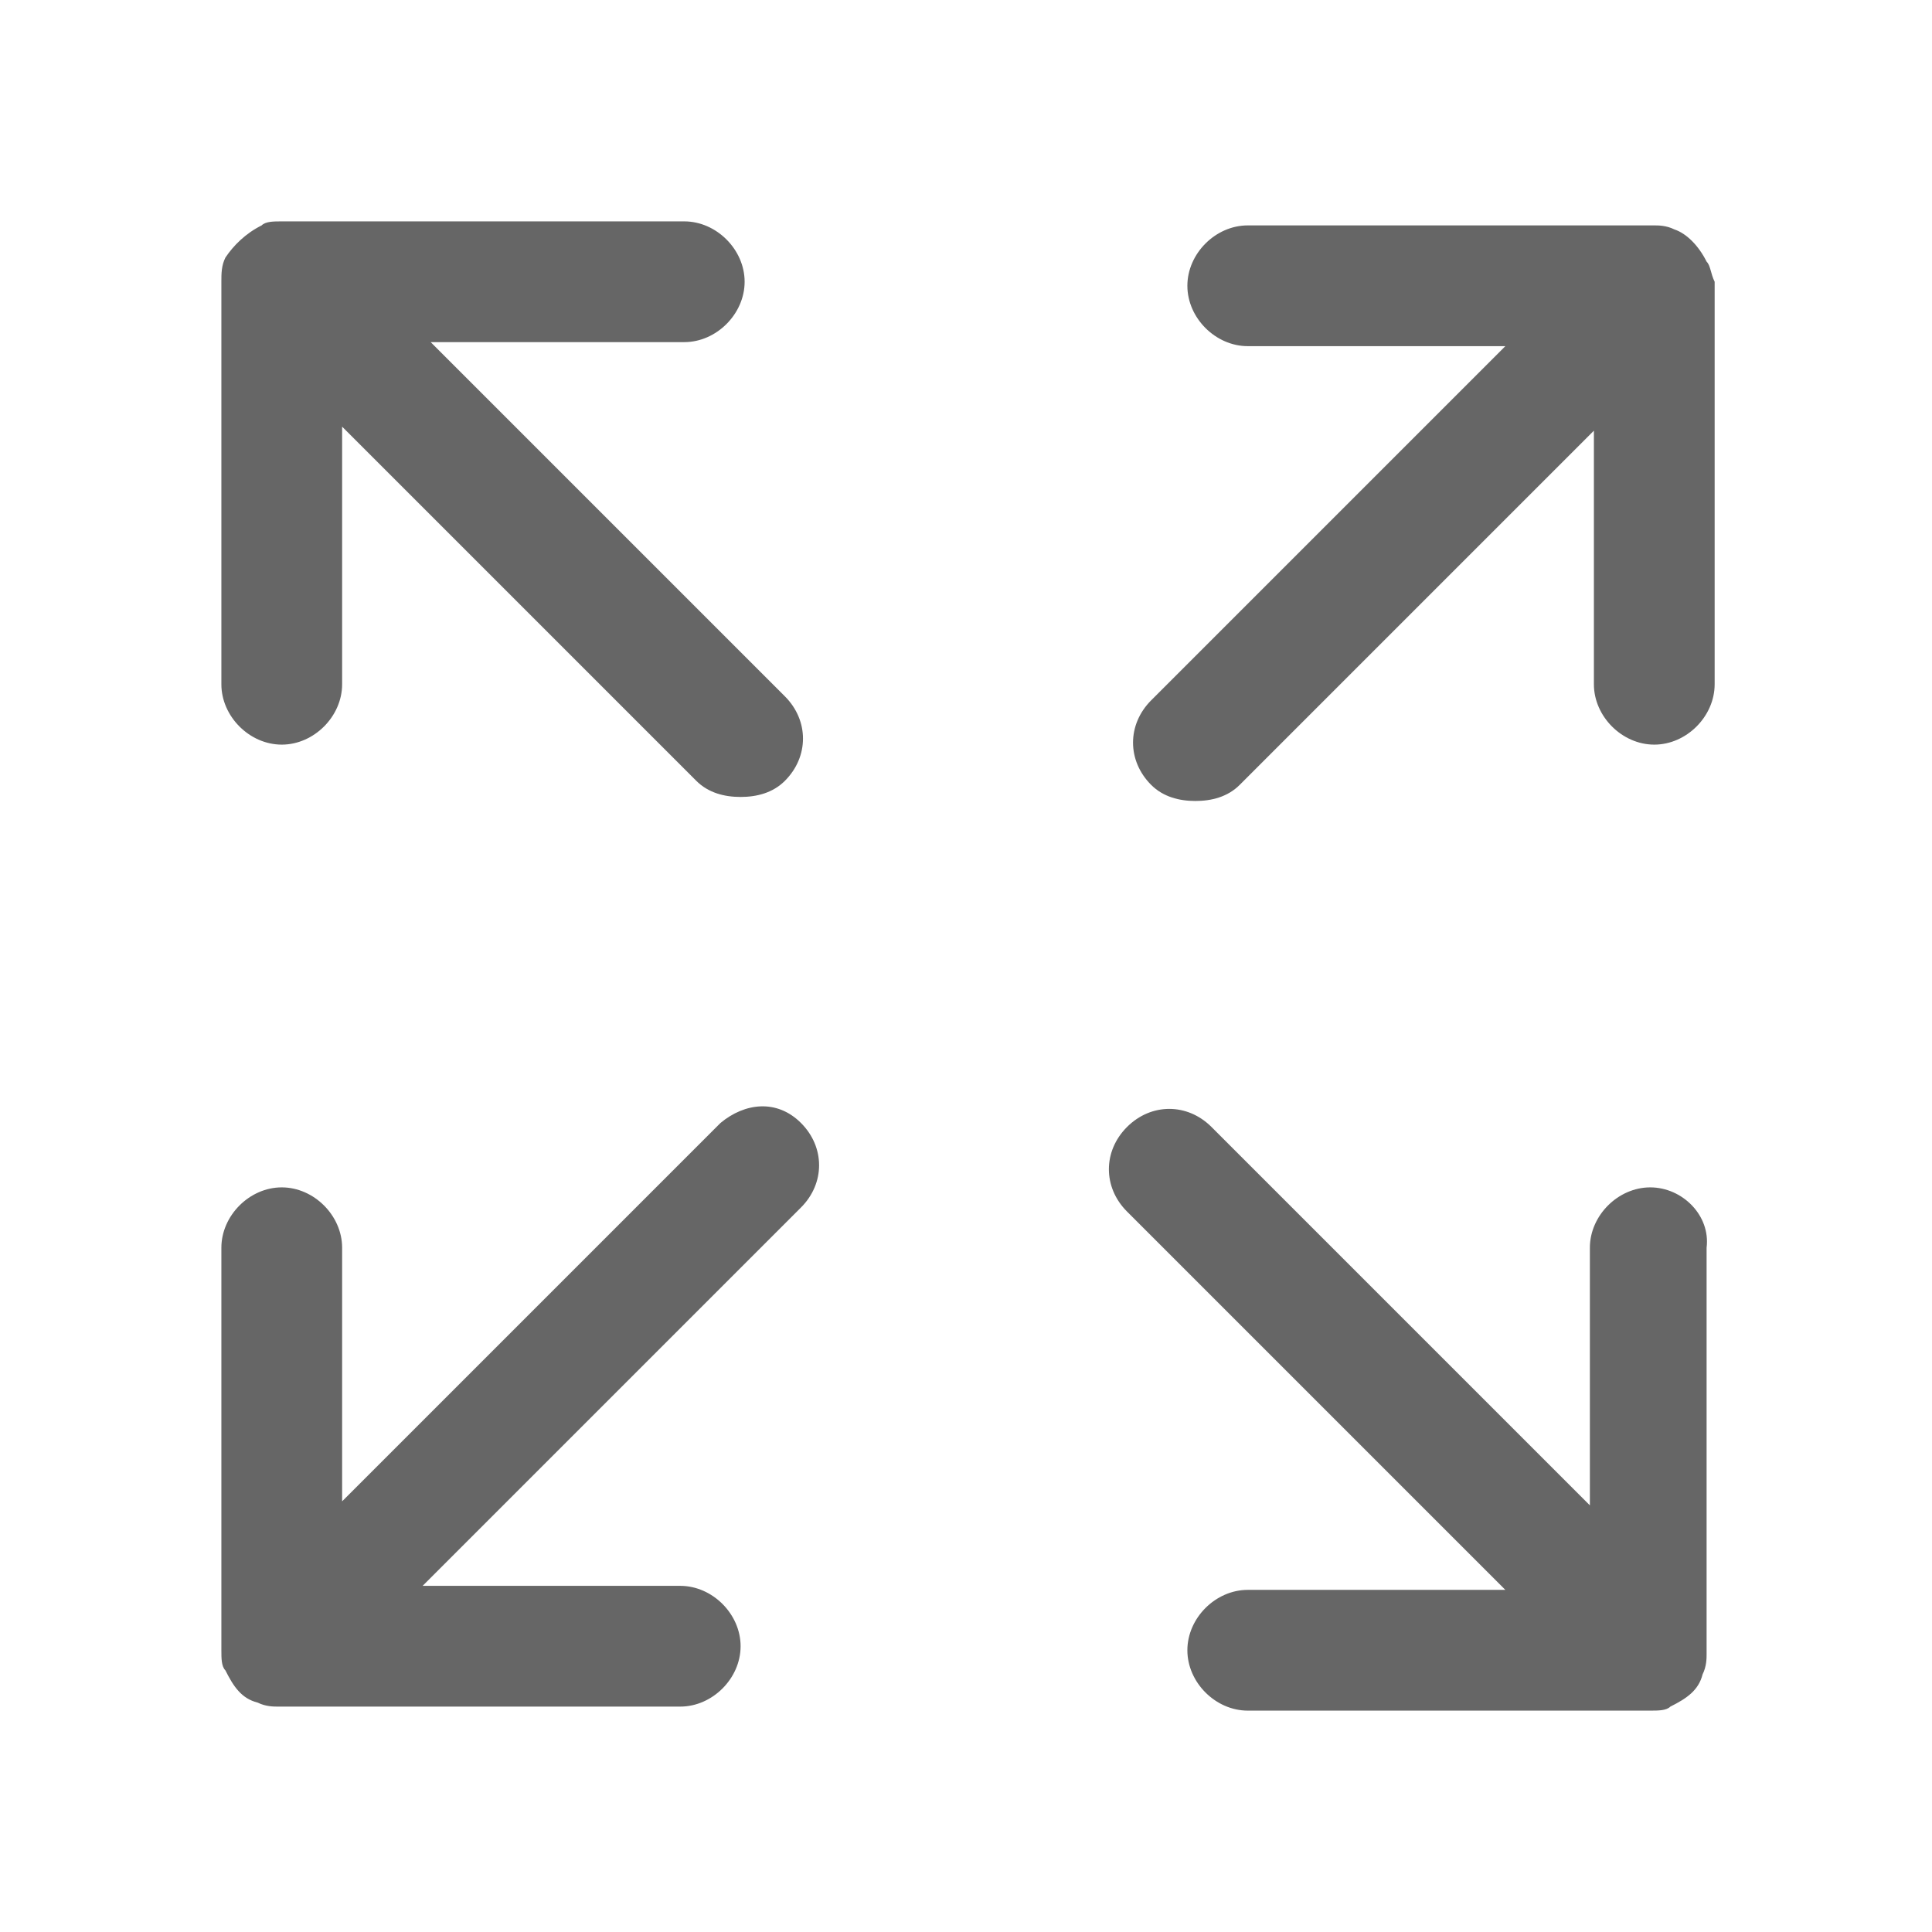
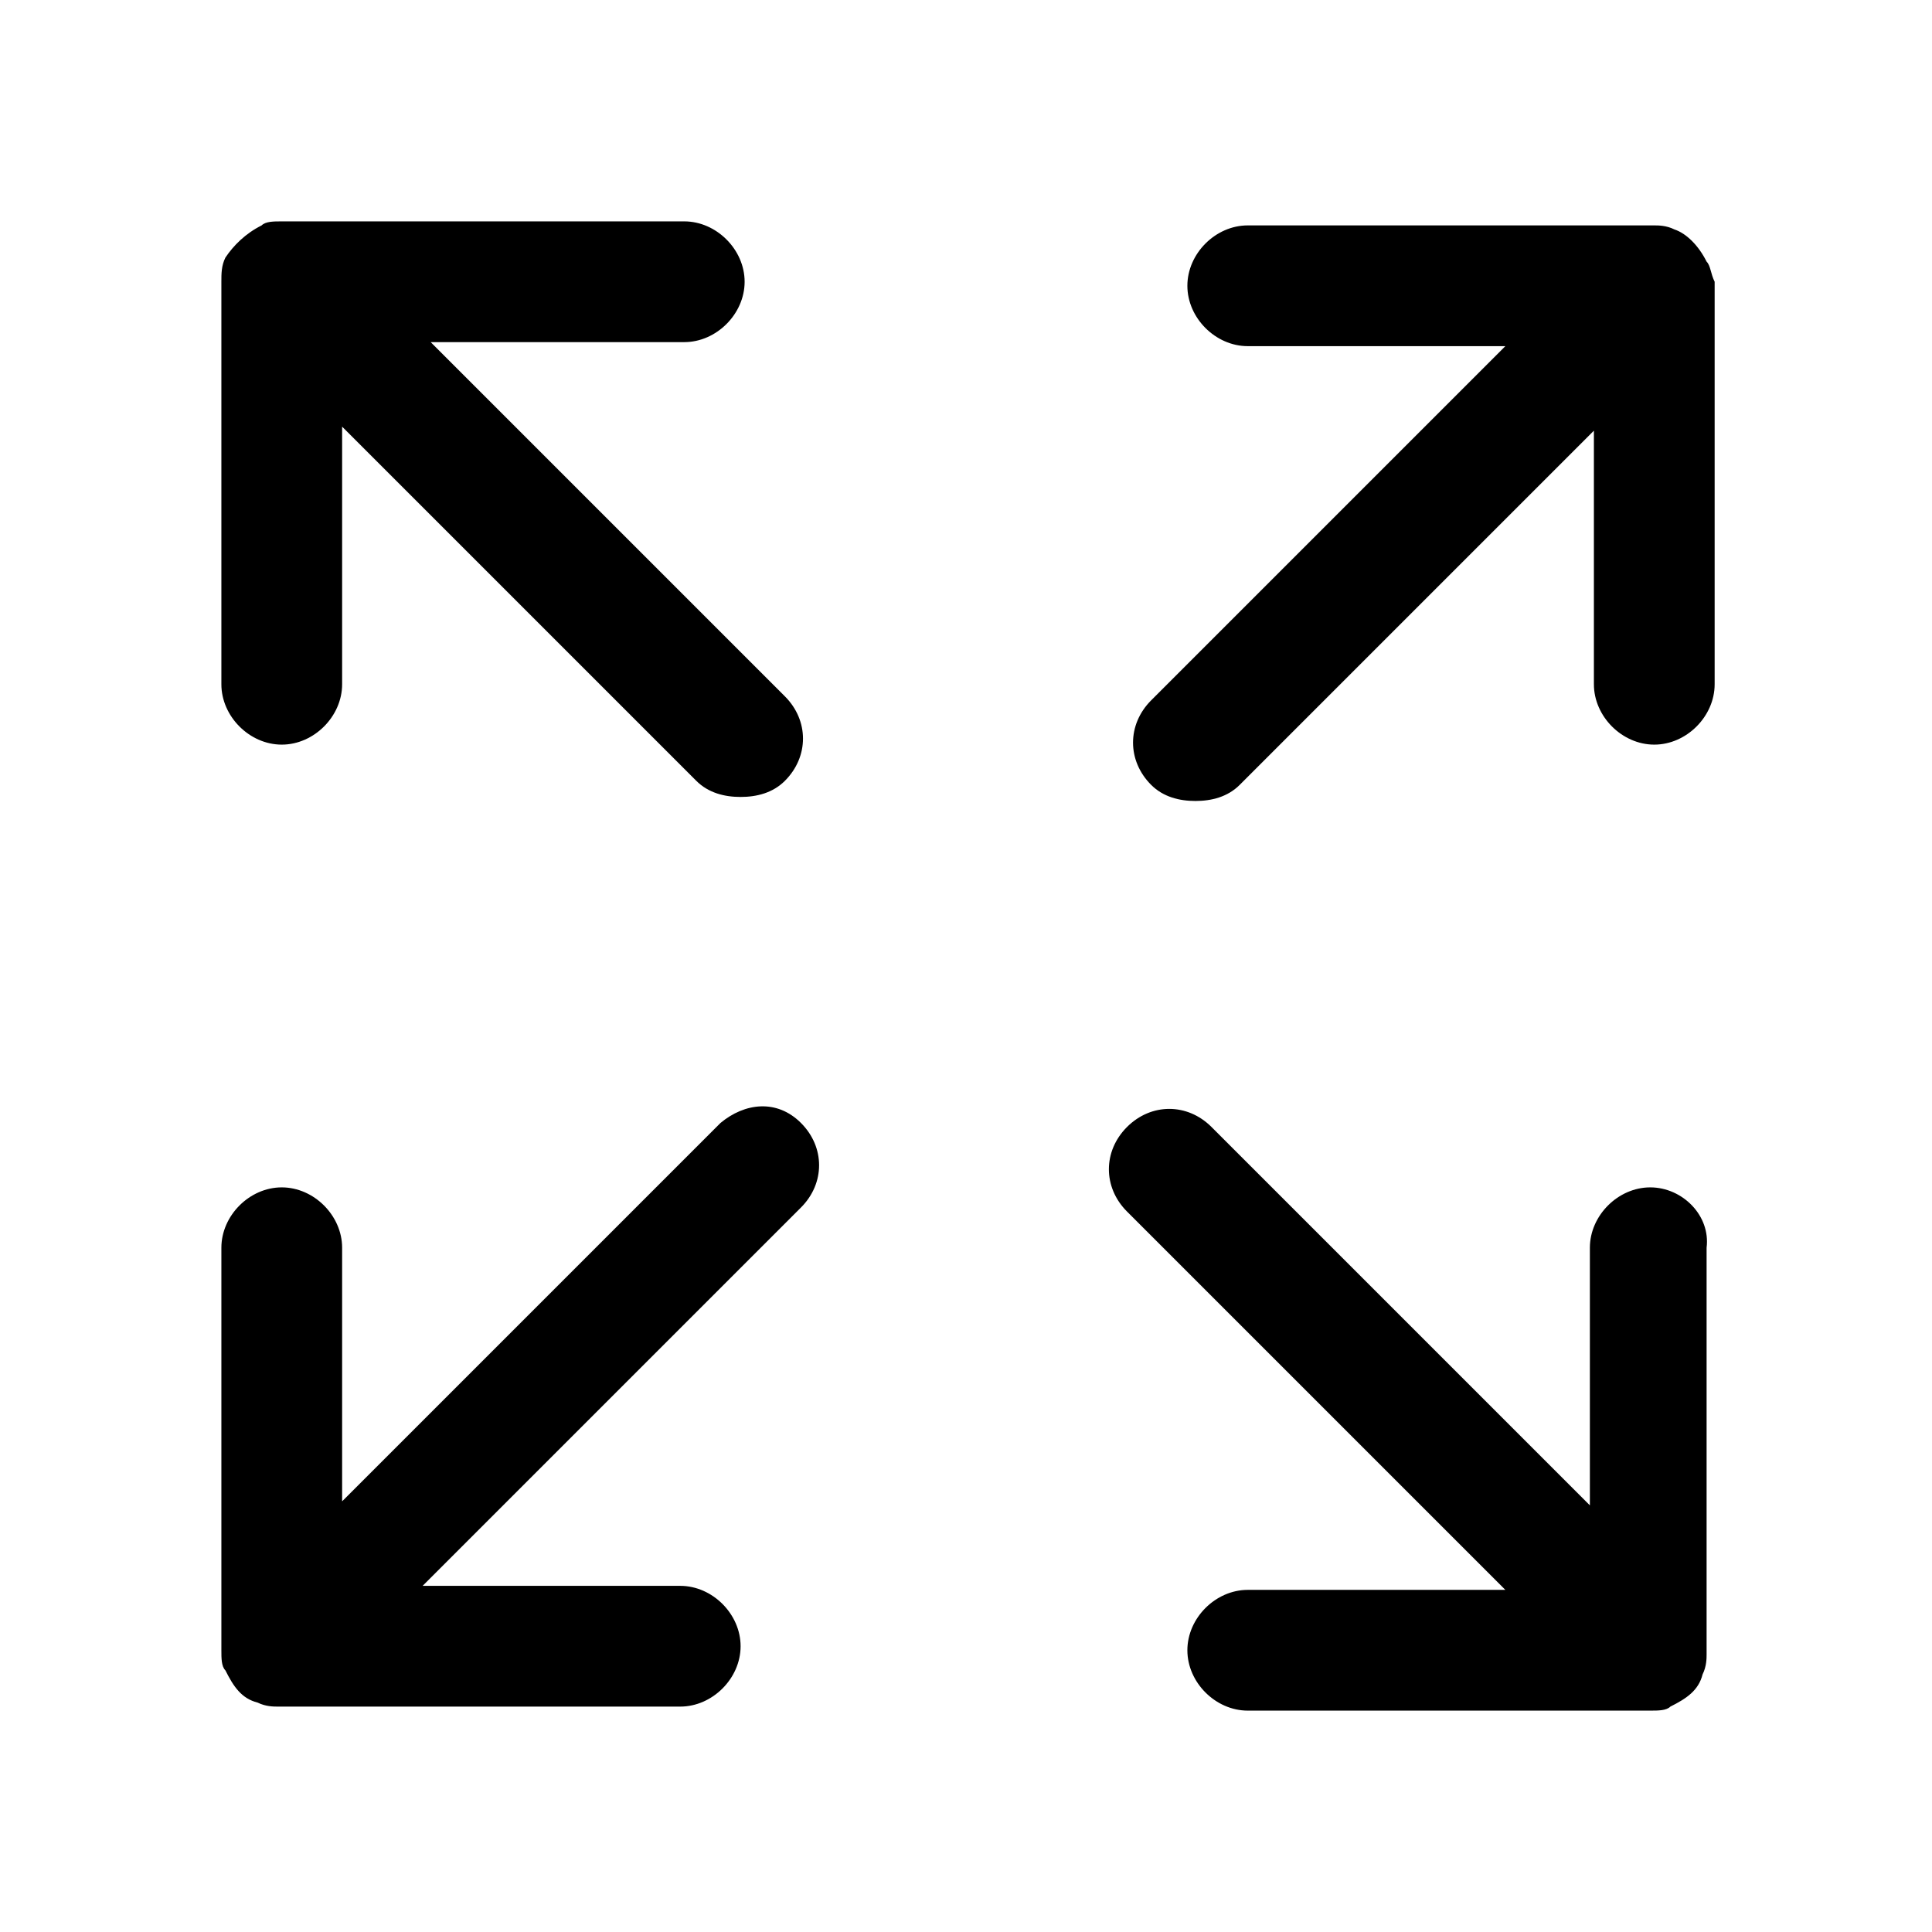
<svg xmlns="http://www.w3.org/2000/svg" t="1712829892037" class="icon" viewBox="0 0 1024 1024" version="1.1" p-id="2486" width="200" height="200">
-   <path d="M149.333 394.667c17.067 0 32-14.933 32-32v-136.533l187.733 187.733c6.4 6.4 14.933 8.533 23.467 8.533s17.067-2.133 23.467-8.533c12.8-12.8 12.8-32 0-44.8l-187.733-187.733H362.667c17.067 0 32-14.933 32-32s-14.933-32-32-32H149.333c-4.267 0-8.533 0-10.667 2.133-8.533 4.267-14.933 10.667-19.2 17.067-2.133 4.267-2.133 8.533-2.133 12.8v213.333c0 17.067 14.933 32 32 32zM874.667 629.333c-17.067 0-32 14.933-32 32v136.533L642.133 597.333c-12.8-12.8-32-12.8-44.8 0s-12.8 32 0 44.8l200.533 200.533H661.333c-17.067 0-32 14.933-32 32s14.933 32 32 32h213.333c4.267 0 8.533 0 10.667-2.133 8.533-4.267 14.933-8.533 17.067-17.067 2.133-4.267 2.133-8.533 2.133-10.667V661.333c2.133-17.067-12.8-32-29.867-32zM381.867 595.2l-200.533 200.533V661.333c0-17.067-14.933-32-32-32s-32 14.933-32 32v213.333c0 4.267 0 8.533 2.133 10.667 4.267 8.533 8.533 14.933 17.067 17.067 4.267 2.133 8.533 2.133 10.667 2.133h213.333c17.067 0 32-14.933 32-32s-14.933-32-32-32h-136.533l200.533-200.533c12.8-12.8 12.8-32 0-44.8s-29.867-10.667-42.667 0zM904.533 138.667c0-2.133 0-2.133 0 0-4.267-8.533-10.667-14.933-17.067-17.067-4.267-2.133-8.533-2.133-10.667-2.133H661.333c-17.067 0-32 14.933-32 32s14.933 32 32 32h136.533l-187.733 187.733c-12.8 12.8-12.8 32 0 44.8 6.4 6.4 14.933 8.533 23.467 8.533s17.067-2.133 23.467-8.533l187.733-187.733V362.667c0 17.067 14.933 32 32 32s32-14.933 32-32V149.333c-2.133-4.267-2.133-8.533-4.267-10.667z" fill="#666666" p-id="2487" />
+   <path d="M149.333 394.667c17.067 0 32-14.933 32-32v-136.533l187.733 187.733c6.4 6.4 14.933 8.533 23.467 8.533s17.067-2.133 23.467-8.533c12.8-12.8 12.8-32 0-44.8l-187.733-187.733H362.667c17.067 0 32-14.933 32-32s-14.933-32-32-32H149.333c-4.267 0-8.533 0-10.667 2.133-8.533 4.267-14.933 10.667-19.2 17.067-2.133 4.267-2.133 8.533-2.133 12.8v213.333c0 17.067 14.933 32 32 32zM874.667 629.333c-17.067 0-32 14.933-32 32v136.533L642.133 597.333c-12.8-12.8-32-12.8-44.8 0s-12.8 32 0 44.8l200.533 200.533H661.333c-17.067 0-32 14.933-32 32s14.933 32 32 32h213.333c4.267 0 8.533 0 10.667-2.133 8.533-4.267 14.933-8.533 17.067-17.067 2.133-4.267 2.133-8.533 2.133-10.667V661.333c2.133-17.067-12.8-32-29.867-32zM381.867 595.2l-200.533 200.533V661.333c0-17.067-14.933-32-32-32s-32 14.933-32 32v213.333c0 4.267 0 8.533 2.133 10.667 4.267 8.533 8.533 14.933 17.067 17.067 4.267 2.133 8.533 2.133 10.667 2.133h213.333c17.067 0 32-14.933 32-32s-14.933-32-32-32h-136.533l200.533-200.533c12.8-12.8 12.8-32 0-44.8s-29.867-10.667-42.667 0zM904.533 138.667c0-2.133 0-2.133 0 0-4.267-8.533-10.667-14.933-17.067-17.067-4.267-2.133-8.533-2.133-10.667-2.133H661.333c-17.067 0-32 14.933-32 32s14.933 32 32 32h136.533l-187.733 187.733c-12.8 12.8-12.8 32 0 44.8 6.4 6.4 14.933 8.533 23.467 8.533s17.067-2.133 23.467-8.533l187.733-187.733V362.667c0 17.067 14.933 32 32 32s32-14.933 32-32V149.333c-2.133-4.267-2.133-8.533-4.267-10.667z" p-id="2487" />
</svg>
